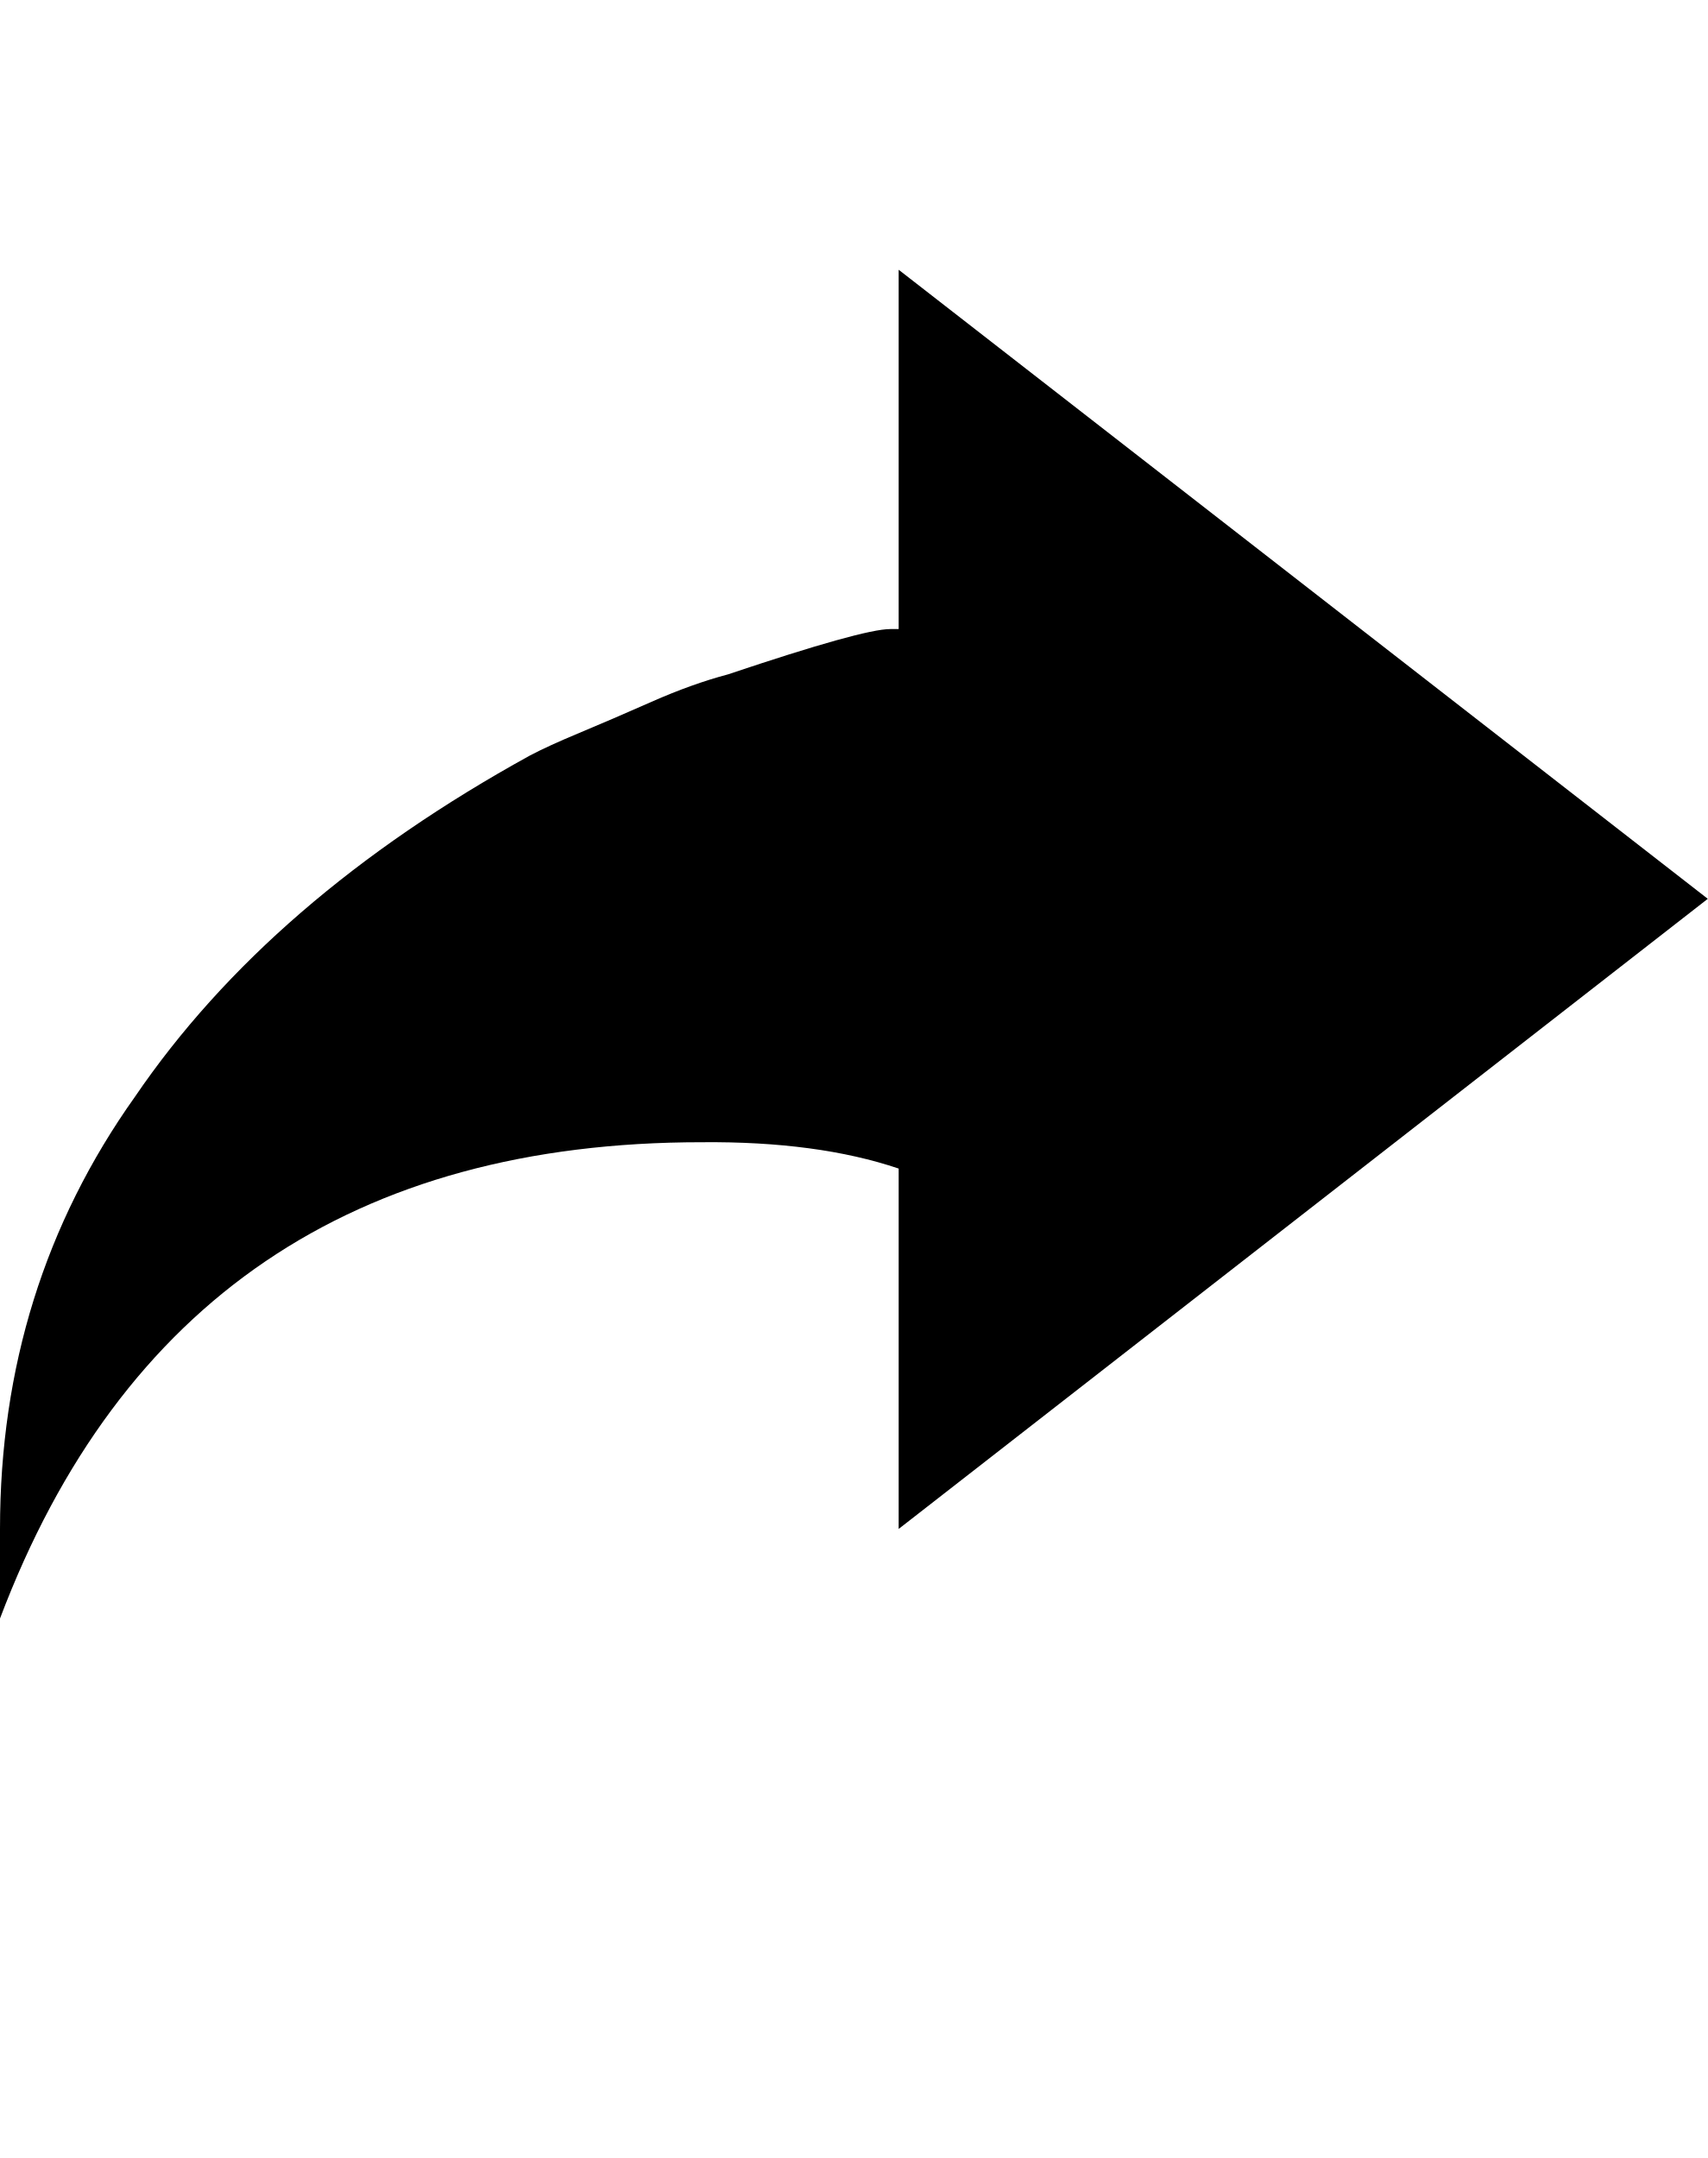
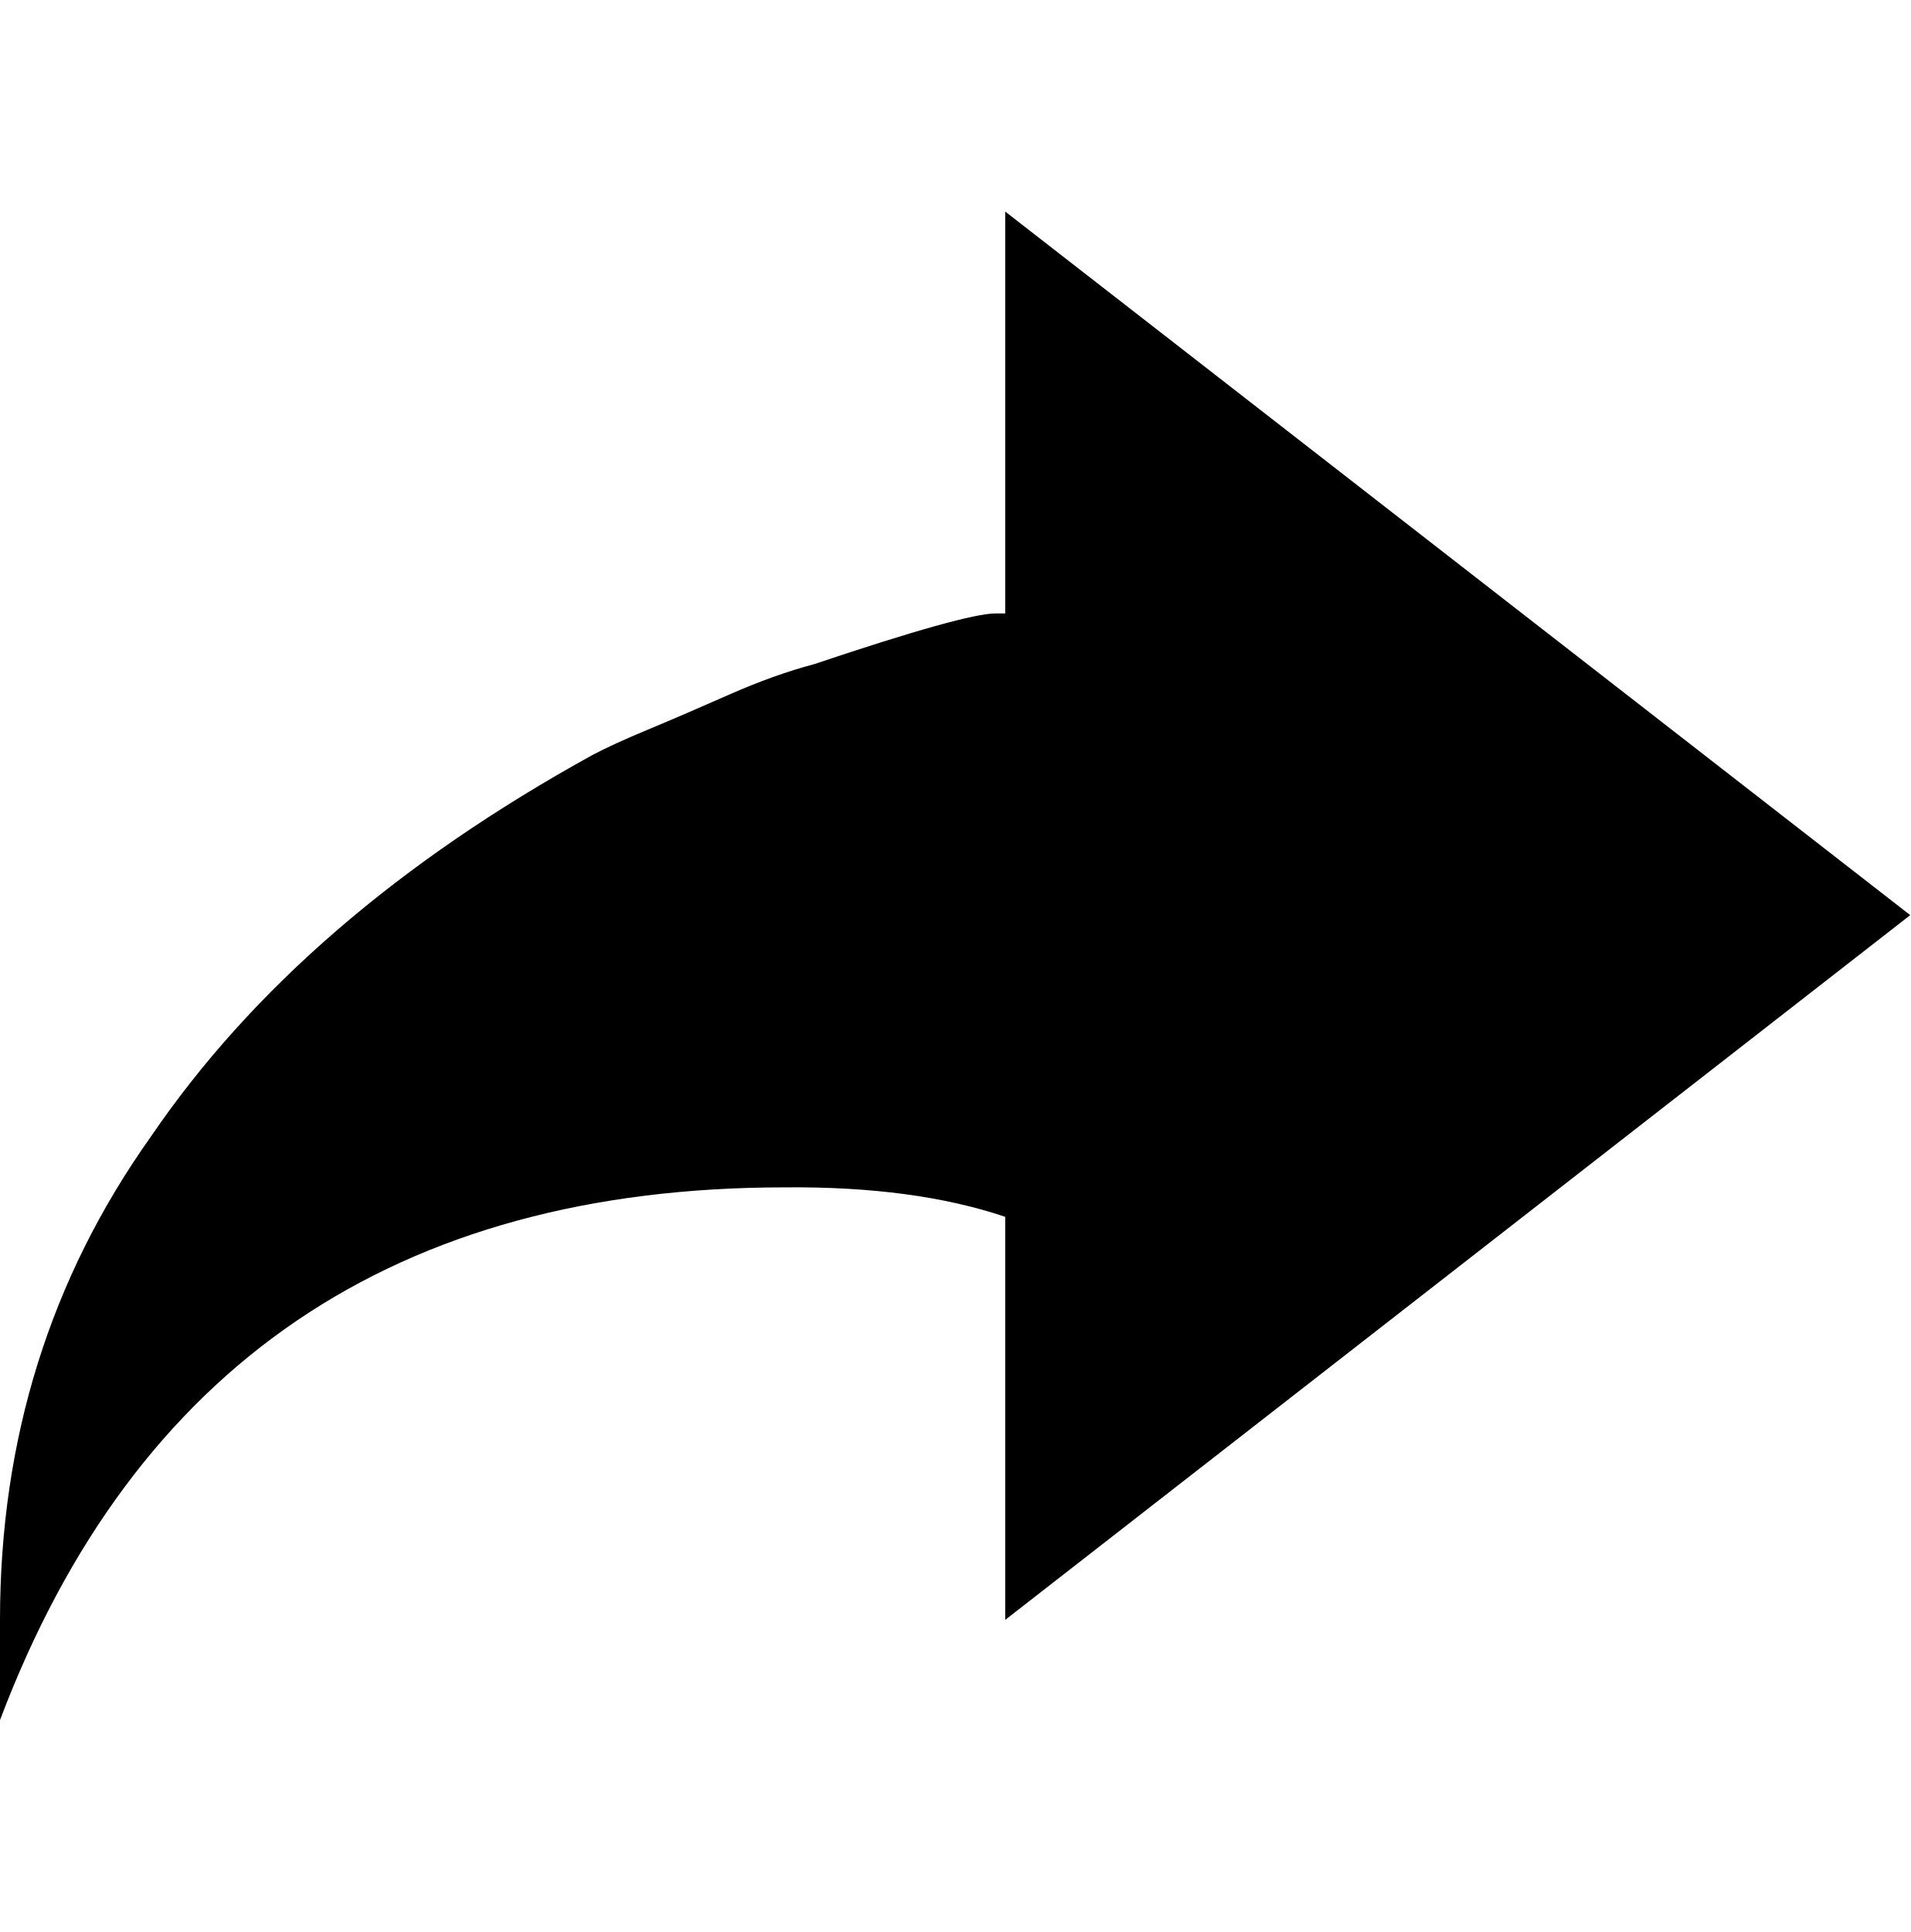
- <svg xmlns="http://www.w3.org/2000/svg" height="1000px" width="791.504px">
-   <g>
-     <path d="M0 750c0 0 0 -29.297 0 -29.297c0 0 0 -12.207 0 -12.207c0 -74.87 20.833 -141.601 62.5 -200.195c41.667 -61.198 102.702 -113.933 183.105 -158.203c5.534 -2.93 13.184 -6.429 22.95 -10.498c9.765 -4.069 20.914 -8.871 33.447 -14.405c12.533 -5.534 24.333 -9.765 35.4 -12.695c41.667 -13.997 66.732 -20.996 75.196 -20.996c0 0 3.906 0 3.906 0c0 0 0 -166.504 0 -166.504c0 0 375 291.504 375 291.504c0 0 -375 291.992 -375 291.992c0 0 0 -166.992 0 -166.992c-25.065 -8.464 -55.501 -12.533 -91.309 -12.207c-161.132 0 -269.531 73.568 -325.195 220.703c0 0 0 0 0 0" />
-   </g>
+ <svg xmlns="http://www.w3.org/2000/svg" height="1000" width="989">
+   <path d="M0 890.3l0-51.85q0-140.3 78.08-250.1 78.08-114.68 228.75-197.64 10.37-5.49 28.67-13.115t41.785-17.995 44.225-15.86q78.08-26.23 93.94-26.23l4.88 0l0-208.01l468.48 364.17-468.48 364.78l0-208.62q-46.97-15.86-114.07-15.25-301.95 0-406.26 275.72z" />
</svg>
